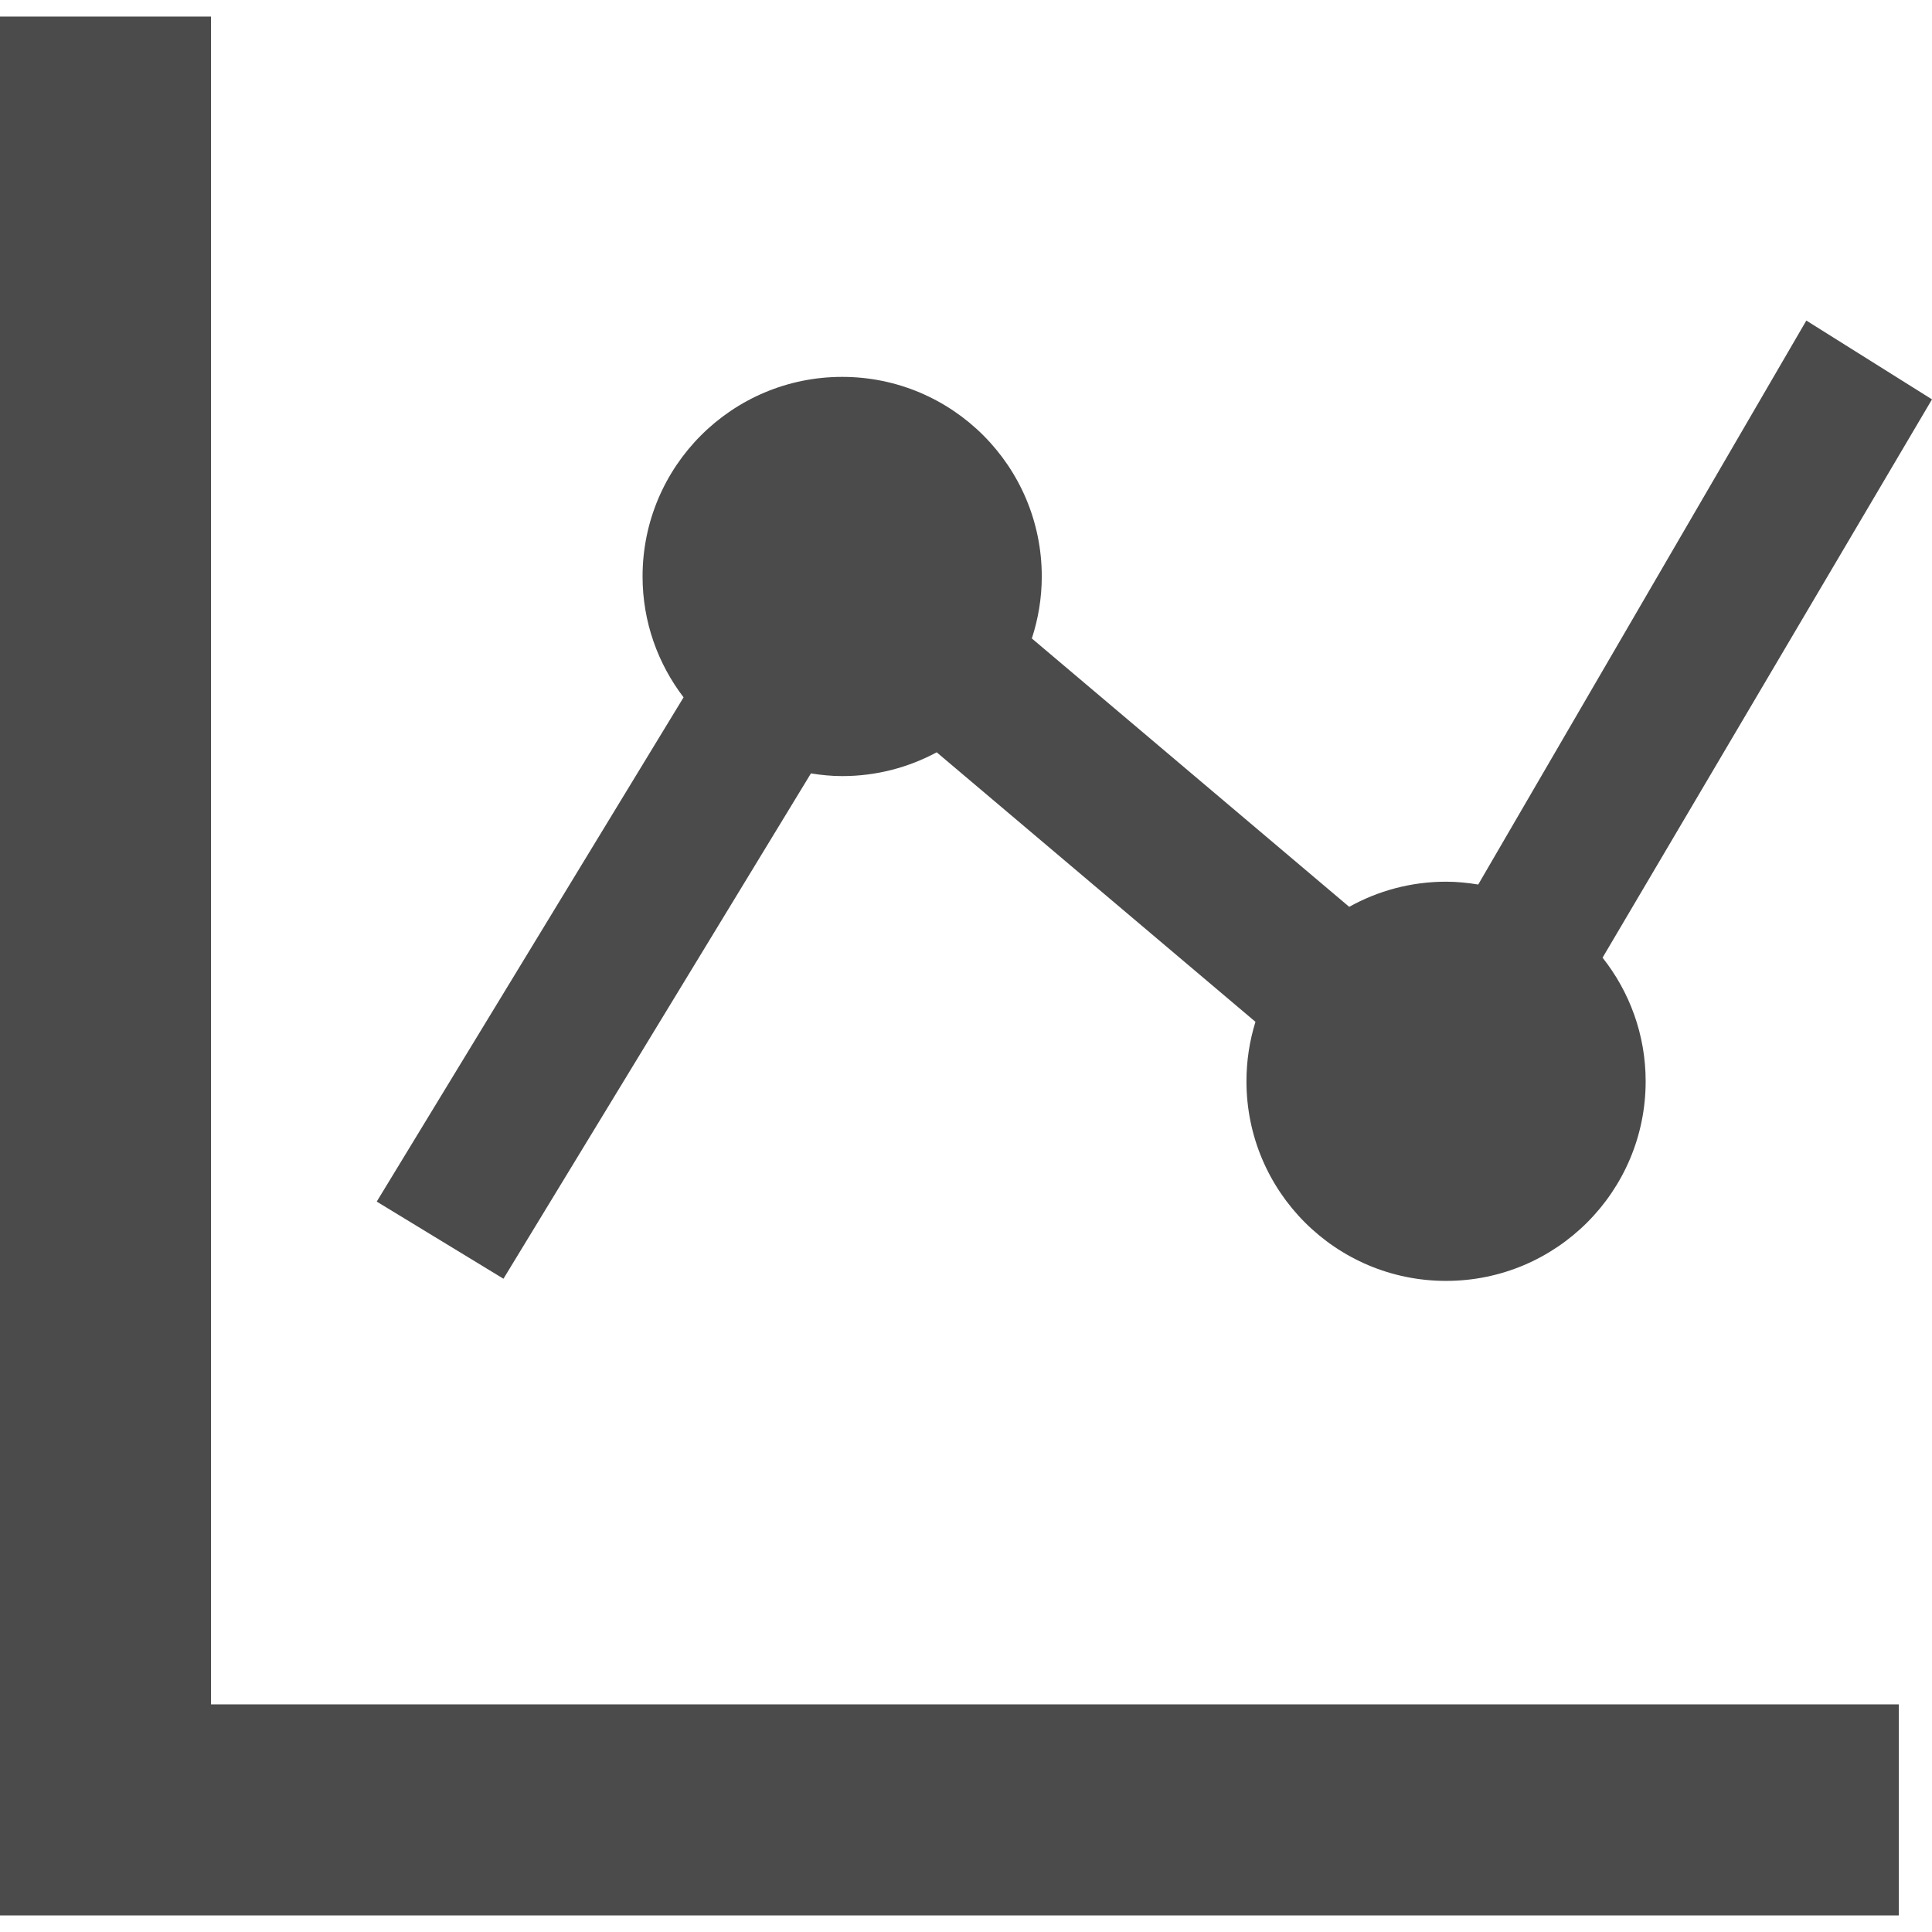
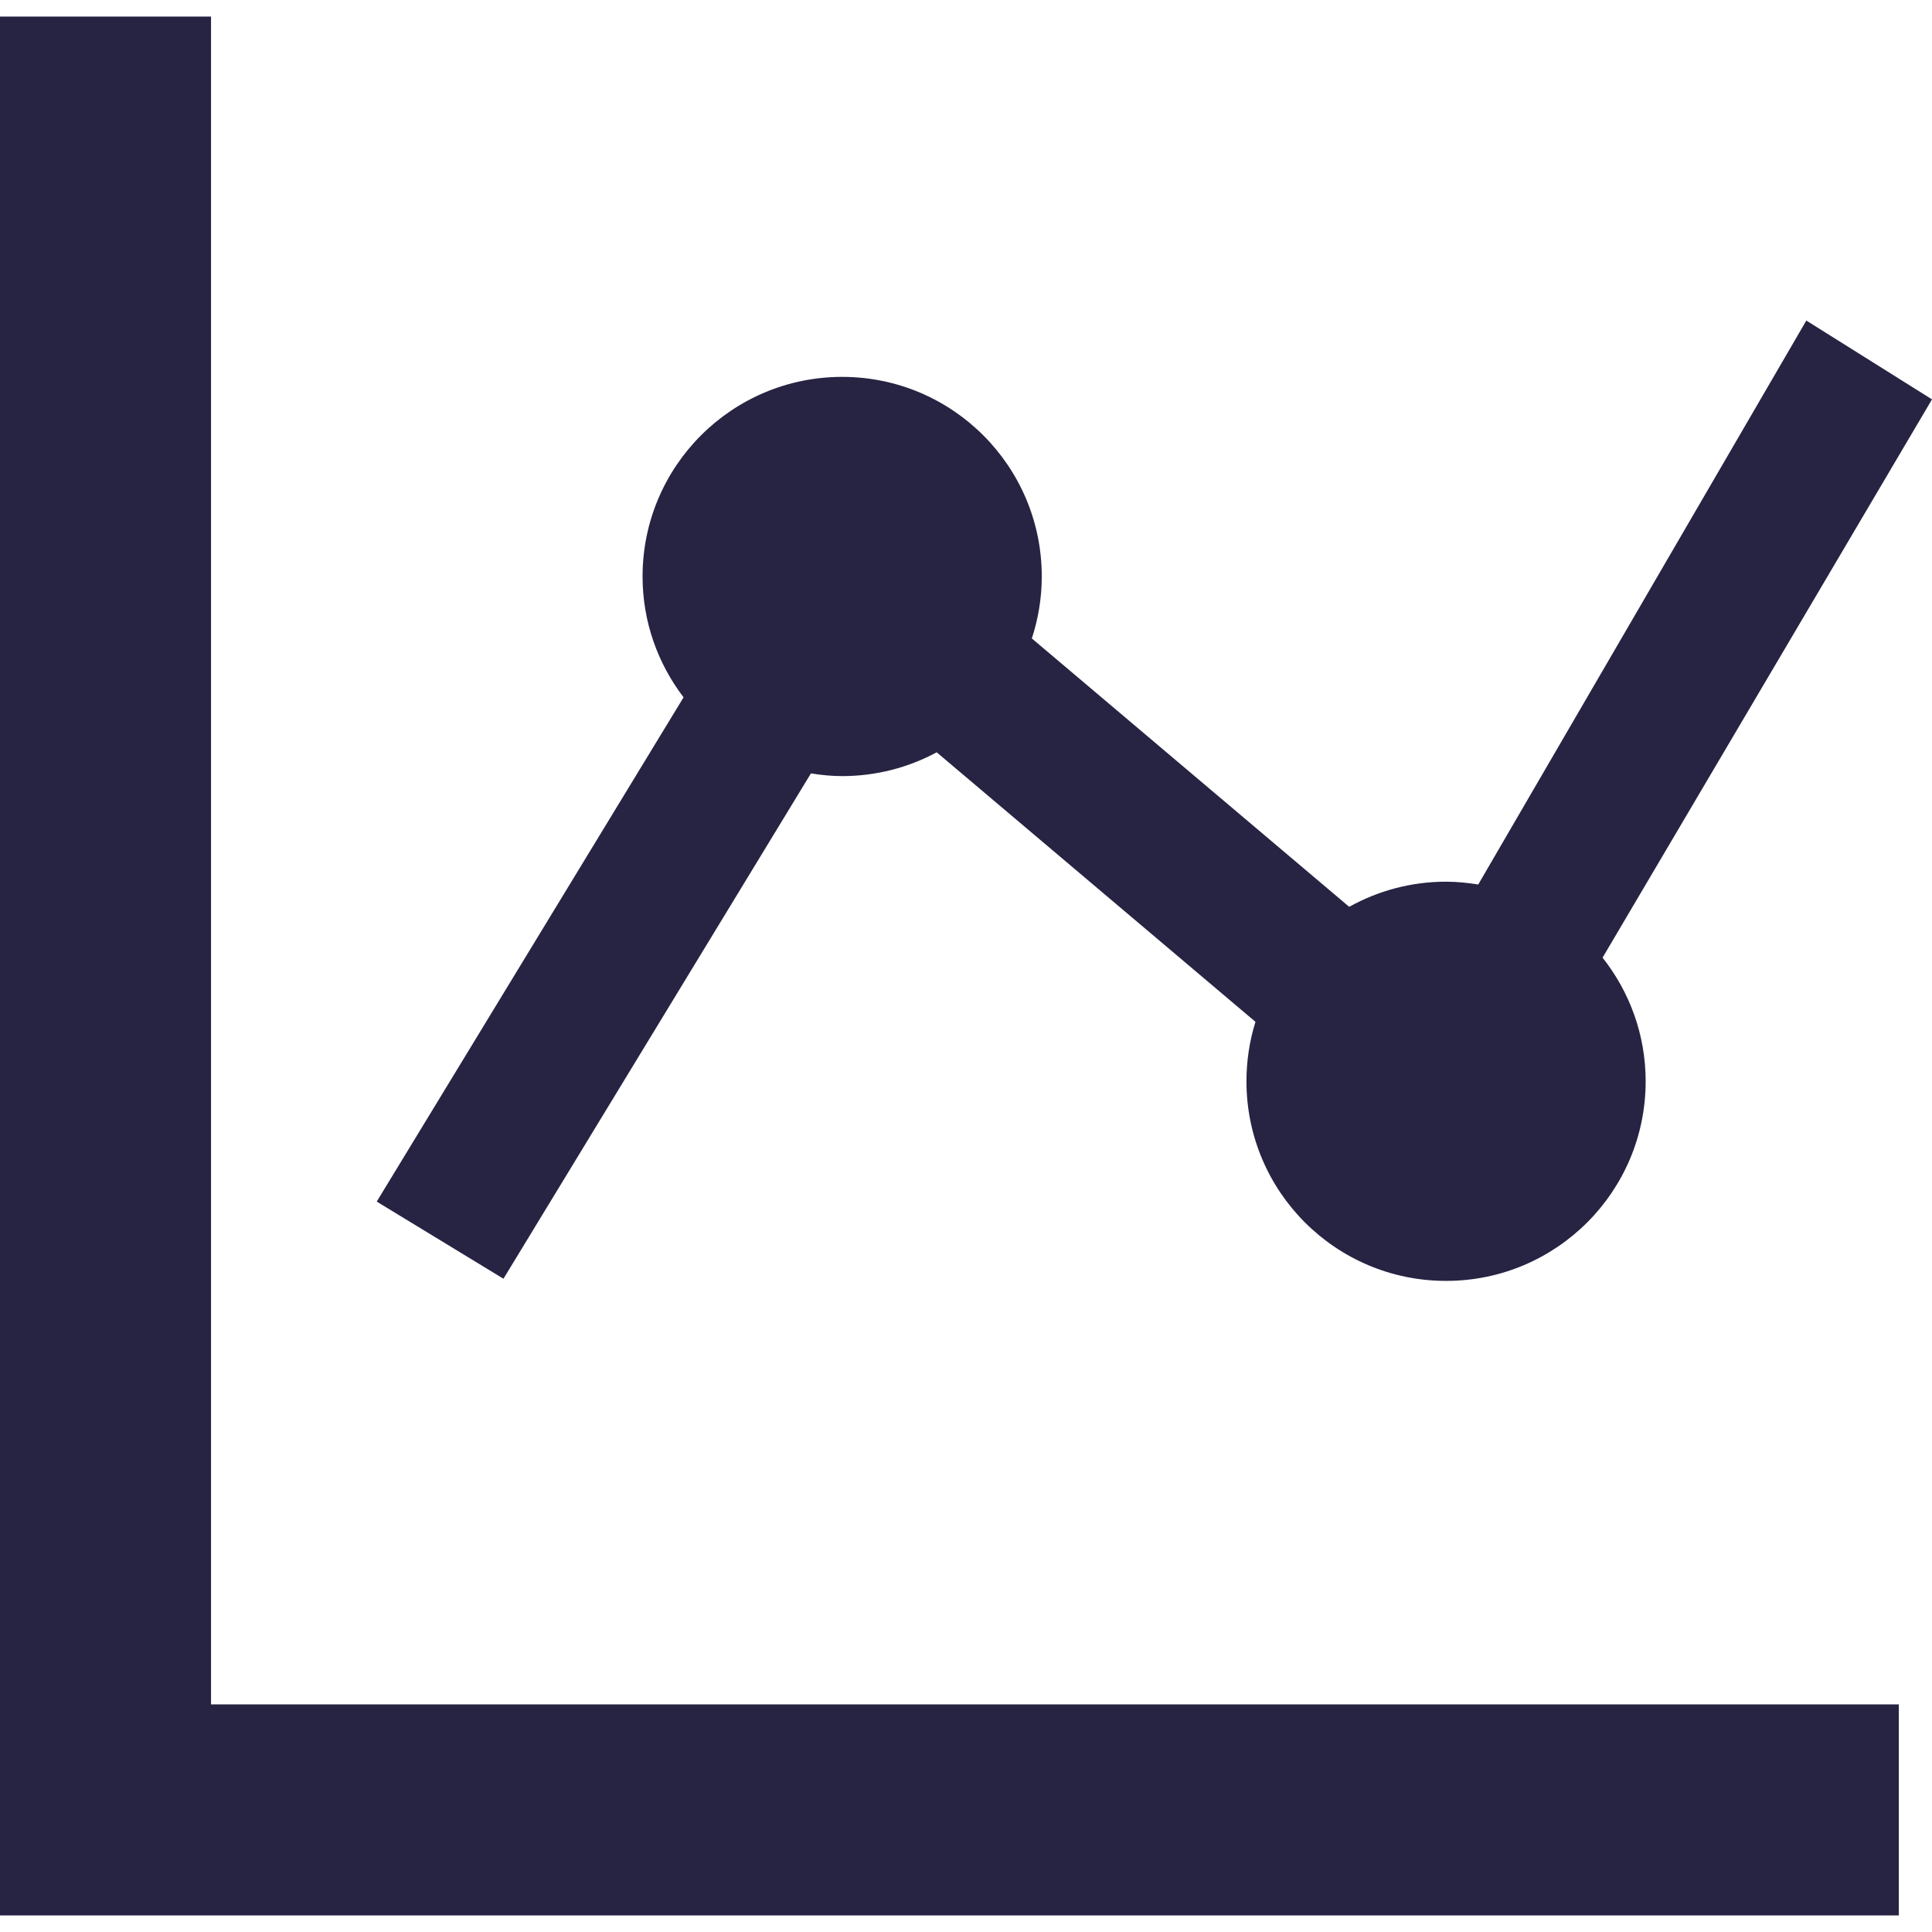
- <svg xmlns="http://www.w3.org/2000/svg" version="1.1" id="_x32_" x="0px" y="0px" width="90px" height="90px" viewBox="0 0 512 512" style="width: 256px; height: 256px; opacity: 1;" xml:space="preserve">
-   <style type="text/css">
- 	.st0{fill:#4B4B4B;}
- </style>
+ <svg xmlns="http://www.w3.org/2000/svg" version="1.1" id="_x32_" viewBox="0 0 512 512" fill="#272343">
  <g>
    <polygon class="st0" points="55.924,451.681 55.924,20.681 55.924,4.393 0,4.393 0,20.681 0,451.681 0,491.314 0,507.607   16.289,507.607 55.924,507.607 486.922,507.607 503.211,507.607 503.211,451.681 486.922,451.681  " />
    <path class="st0" d="M133.422,338.877l81.482-133.914c2.705,0.426,5.453,0.711,8.277,0.711c9.066,0,17.592-2.289,25.053-6.305   l84.476,71.426c-1.551,4.98-2.386,10.269-2.386,15.762c0,29.215,23.682,52.894,52.896,52.894c29.215,0,52.896-23.68,52.896-52.894   c0-12.387-4.289-23.754-11.42-32.766L512,105.838l-33.303-20.887l-86.953,149.457c-2.783-0.453-5.615-0.75-8.523-0.75   c-9.32,0-18.064,2.43-25.668,6.66l-84.104-71.121c1.688-5.172,2.631-10.684,2.631-16.422c0-29.215-23.686-52.898-52.898-52.898   c-29.215,0-52.896,23.684-52.896,52.898c0,12.054,4.078,23.133,10.867,32.027L99.838,318.435L133.422,338.877z" />
  </g>
</svg>
